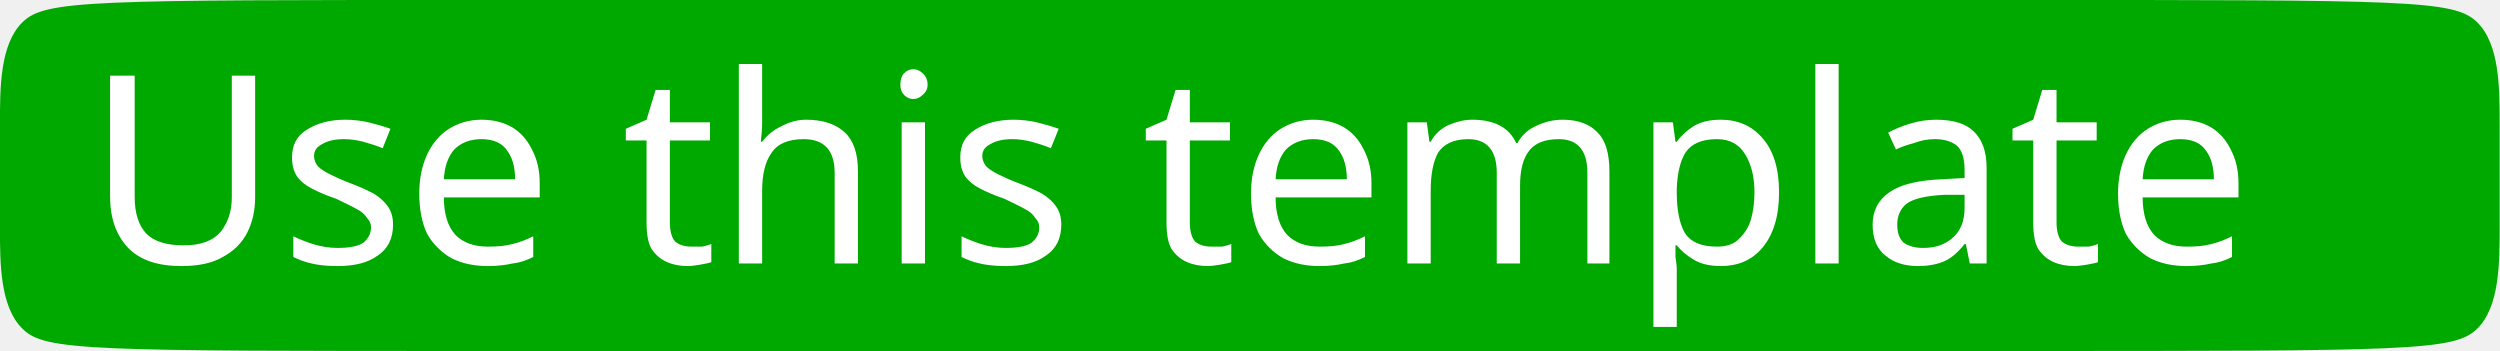
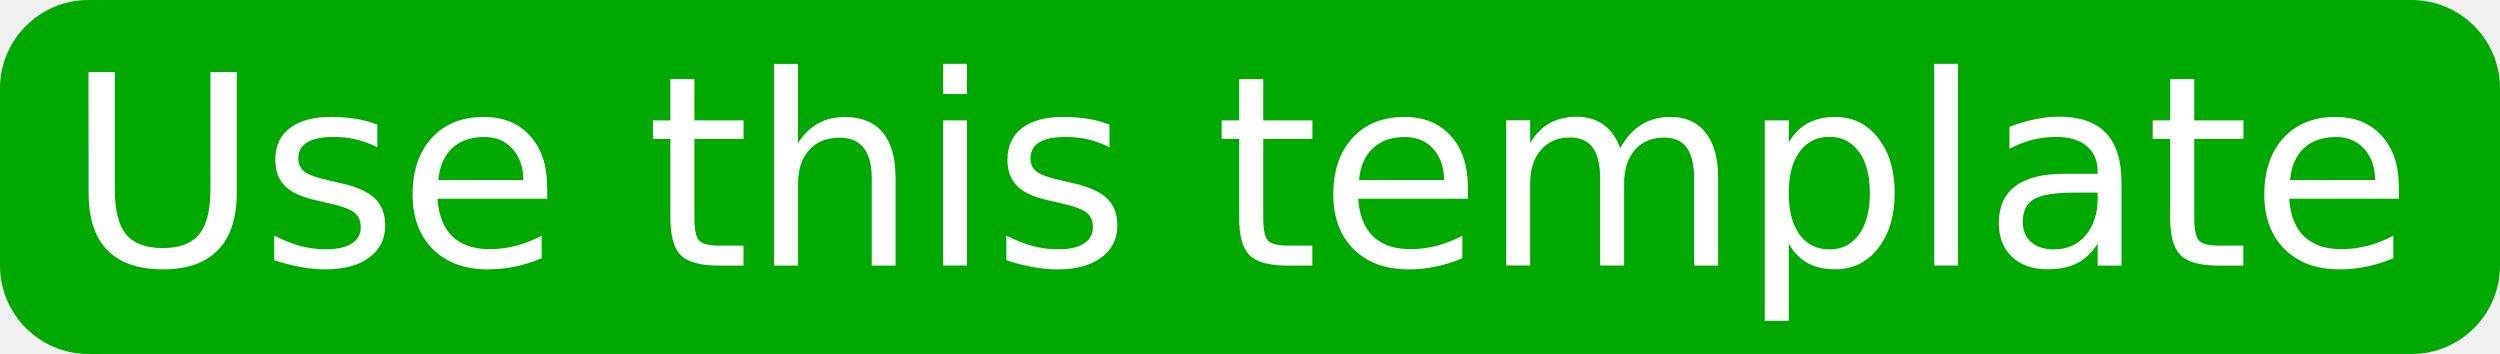
- <svg xmlns="http://www.w3.org/2000/svg" width="114" height="16" viewBox="0 0 30.163 4.233" version="1.1" id="svg8">
+ <svg xmlns="http://www.w3.org/2000/svg" width="113" height="16" viewBox="0 0 29.898 4.233" version="1.1" id="svg8">
  <defs id="defs2">
    </defs>
  <g id="layer2">
-     <path style="fill:#00a900;fill-opacity:1;stroke:#00a900;stroke-width:0;stroke-linecap:butt;stroke-linejoin:miter;stroke-miterlimit:4;stroke-dasharray:none;stroke-opacity:1" d="m -0.129,-3.217 c 0.039,-0.069 0.117,-0.069 0.791,-0.069 0.674,0 1.946,0 2.619,0 0.674,0 0.751,0 0.79,0.069 0.039,0.069 0.039,0.206 0.039,0.321 2.9e-6,0.115 8.6e-6,0.206 8.6e-6,0.321 0,0.115 -5.7e-6,0.252 -0.039,0.321 -0.039,0.069 -0.117,0.069 -0.791,0.069 -0.675,0 -1.943,0 -2.618,0 -0.675,0 -0.753,0 -0.791,-0.069 -0.039,-0.069 -0.039,-0.206 -0.039,-0.321 3e-8,-0.115 3e-8,-0.206 3e-8,-0.321 0,-0.115 0,-0.252 0.039,-0.321 z" id="path826" transform="matrix(7.049897,0,0,3.846631,1.18365,12.63947)" />
+     <rect style="fill:#00a900;fill-opacity:1;stroke:#00a900;stroke-width:0;stroke-miterlimit:4;stroke-dasharray:none;stroke-opacity:1" id="rect862" width="27.781" height="4.233" x="1.058" y="-5.20848e-07" />
+     <circle style="fill:#00a900;fill-opacity:1;stroke:#00a900;stroke-width:0;stroke-miterlimit:4;stroke-dasharray:none;stroke-opacity:1" id="path864" cx="1.058" cy="3.175" r="1.058" />
+     <circle style="fill:#00a900;fill-opacity:1;stroke:#00a900;stroke-width:0;stroke-miterlimit:4;stroke-dasharray:none;stroke-opacity:1" id="path864-7" cx="1.058" cy="1.058" r="1.058" />
+     <rect style="fill:#00a900;fill-opacity:1;stroke:#00a900;stroke-width:0;stroke-miterlimit:4;stroke-dasharray:none;stroke-opacity:1" id="rect882" width="1.323" height="2.117" x="3.7017566e-07" y="1.058" />
+     <circle style="fill:#00a900;fill-opacity:1;stroke:#00a900;stroke-width:0;stroke-miterlimit:4;stroke-dasharray:none;stroke-opacity:1" id="path864-6" cx="28.84" cy="3.175" r="1.058" />
+     <circle style="fill:#00a900;fill-opacity:1;stroke:#00a900;stroke-width:0;stroke-miterlimit:4;stroke-dasharray:none;stroke-opacity:1" id="path864-7-7" cx="28.84" cy="1.058" r="1.058" />
+     <rect style="fill:#00a900;fill-opacity:1;stroke:#00a900;stroke-width:0;stroke-miterlimit:4;stroke-dasharray:none;stroke-opacity:1" id="rect882-3" width="1.323" height="2.117" x="28.575" y="1.058" />
  </g>
  <g id="layer1" transform="translate(0,-292.7667)">
    <text xml:space="preserve" style="font-style:normal;font-weight:normal;font-size:10.583px;line-height:1.25;font-family:sans-serif;letter-spacing:0px;word-spacing:0px;fill:#000000;fill-opacity:1;stroke:none;stroke-width:0.265" x="0.638" y="295.748" id="text12">
      <tspan id="tspan10" x="0.638" y="305.112" style="stroke-width:0.265" />
    </text>
-     <text xml:space="preserve" style="font-style:normal;font-variant:normal;font-weight:normal;font-stretch:normal;font-size:3.175px;line-height:1.25;font-family:sans-serif;-inkscape-font-specification:'sans-serif, Normal';font-variant-ligatures:normal;font-variant-caps:normal;font-variant-numeric:normal;font-feature-settings:normal;text-align:start;letter-spacing:0px;word-spacing:0px;writing-mode:lr-tb;text-anchor:start;fill:#ffffff;fill-opacity:1;stroke:none;stroke-width:0.265" x="1.047" y="295.943" id="text839">
-       <tspan id="tspan837" x="1.047" y="295.943" style="font-style:normal;font-variant:normal;font-weight:normal;font-stretch:normal;font-size:3.175px;font-family:sans-serif;-inkscape-font-specification:'sans-serif, Normal';font-variant-ligatures:normal;font-variant-caps:normal;font-variant-numeric:normal;font-feature-settings:normal;text-align:start;writing-mode:lr-tb;text-anchor:start;fill:#ffffff;fill-opacity:1;stroke-width:0.265">Use this template</tspan>
-     </text>
+     <g aria-label="Use this template" style="font-style:normal;font-variant:normal;font-weight:normal;font-stretch:normal;font-size:3.175px;line-height:1.25;font-family:sans-serif;-inkscape-font-specification:'sans-serif, Normal';font-variant-ligatures:normal;font-variant-caps:normal;font-variant-numeric:normal;font-feature-settings:normal;text-align:start;letter-spacing:0px;word-spacing:0px;writing-mode:lr-tb;text-anchor:start;fill:#ffffff;fill-opacity:1;stroke:none;stroke-width:0.265" id="text839" transform="translate(-0.2645834)">
+       <path d="m 1.323,293.628 h 0.315 v 1.406 q 0,0.372 0.135,0.536 0.135,0.163 0.437,0.163 0.301,0 0.436,-0.163 0.135,-0.164 0.135,-0.536 v -1.406 h 0.315 v 1.445 q 0,0.453 -0.225,0.684 -0.223,0.231 -0.66,0.231 -0.439,0 -0.664,-0.231 -0.223,-0.231 -0.223,-0.684 z" style="font-style:normal;font-variant:normal;font-weight:normal;font-stretch:normal;font-size:3.175px;font-family:sans-serif;-inkscape-font-specification:'sans-serif, Normal';font-variant-ligatures:normal;font-variant-caps:normal;font-variant-numeric:normal;font-feature-settings:normal;text-align:start;writing-mode:lr-tb;text-anchor:start;fill:#ffffff;fill-opacity:1;stroke-width:0.265" id="path831" />
+       <path d="m 4.777,294.258 v 0.27 q -0.121,-0.062 -0.251,-0.093 -0.13,-0.031 -0.27,-0.031 -0.212,0 -0.319,0.065 -0.105,0.065 -0.105,0.195 0,0.099 0.076,0.157 0.076,0.056 0.305,0.107 l 0.098,0.022 q 0.304,0.065 0.431,0.184 0.129,0.118 0.129,0.33 0,0.242 -0.192,0.383 -0.191,0.141 -0.526,0.141 -0.14,0 -0.291,-0.028 -0.15,-0.026 -0.318,-0.081 v -0.295 q 0.158,0.082 0.312,0.124 0.153,0.04 0.304,0.04 0.202,0 0.31,-0.068 0.109,-0.07 0.109,-0.195 0,-0.116 -0.079,-0.178 -0.078,-0.062 -0.343,-0.119 l -0.099,-0.023 q -0.265,-0.056 -0.383,-0.171 -0.118,-0.116 -0.118,-0.318 0,-0.245 0.174,-0.378 0.174,-0.133 0.493,-0.133 0.158,0 0.298,0.023 0.14,0.023 0.257,0.07 z" style="font-style:normal;font-variant:normal;font-weight:normal;font-stretch:normal;font-size:3.175px;font-family:sans-serif;-inkscape-font-specification:'sans-serif, Normal';font-variant-ligatures:normal;font-variant-caps:normal;font-variant-numeric:normal;font-feature-settings:normal;text-align:start;writing-mode:lr-tb;text-anchor:start;fill:#ffffff;fill-opacity:1;stroke-width:0.265" id="path833" />
+       <path d="m 6.809,295.003 v 0.14 h -1.312 q 0.019,0.295 0.177,0.45 0.16,0.153 0.443,0.153 0.164,0 0.318,-0.04 0.155,-0.04 0.307,-0.121 v 0.27 q -0.153,0.065 -0.315,0.099 -0.161,0.034 -0.327,0.034 -0.415,0 -0.659,-0.242 -0.242,-0.242 -0.242,-0.654 0,-0.426 0.229,-0.676 0.231,-0.251 0.622,-0.251 0.35,0 0.553,0.226 0.205,0.225 0.205,0.612 z m -0.285,-0.084 q -0.003,-0.234 -0.132,-0.374 -0.127,-0.14 -0.338,-0.14 -0.239,0 -0.383,0.135 -0.143,0.135 -0.164,0.38 z" style="font-style:normal;font-variant:normal;font-weight:normal;font-stretch:normal;font-size:3.175px;font-family:sans-serif;-inkscape-font-specification:'sans-serif, Normal';font-variant-ligatures:normal;font-variant-caps:normal;font-variant-numeric:normal;font-feature-settings:normal;text-align:start;writing-mode:lr-tb;text-anchor:start;fill:#ffffff;fill-opacity:1;stroke-width:0.265" id="path835" />
+       <path d="m 8.569,293.713 v 0.493 h 0.588 v 0.222 h -0.588 v 0.943 q 0,0.212 0.057,0.273 0.059,0.06 0.237,0.06 h 0.293 v 0.239 H 8.864 q -0.33,0 -0.456,-0.122 -0.126,-0.124 -0.126,-0.45 v -0.943 H 8.073 v -0.222 h 0.209 v -0.493 z" style="font-style:normal;font-variant:normal;font-weight:normal;font-stretch:normal;font-size:3.175px;font-family:sans-serif;-inkscape-font-specification:'sans-serif, Normal';font-variant-ligatures:normal;font-variant-caps:normal;font-variant-numeric:normal;font-feature-settings:normal;text-align:start;writing-mode:lr-tb;text-anchor:start;fill:#ffffff;fill-opacity:1;stroke-width:0.265" id="path837" />
+       <path d="m 10.975,294.895 v 1.048 h -0.285 v -1.039 q 0,-0.246 -0.096,-0.369 -0.096,-0.122 -0.288,-0.122 -0.231,0 -0.364,0.147 -0.133,0.147 -0.133,0.402 v 0.981 H 9.521 v -2.412 h 0.287 v 0.946 q 0.102,-0.157 0.24,-0.234 0.14,-0.077 0.321,-0.077 0.299,0 0.453,0.186 0.153,0.184 0.153,0.544 z" style="font-style:normal;font-variant:normal;font-weight:normal;font-stretch:normal;font-size:3.175px;font-family:sans-serif;-inkscape-font-specification:'sans-serif, Normal';font-variant-ligatures:normal;font-variant-caps:normal;font-variant-numeric:normal;font-feature-settings:normal;text-align:start;writing-mode:lr-tb;text-anchor:start;fill:#ffffff;fill-opacity:1;stroke-width:0.265" id="path839" />
+       <path d="m 11.544,294.206 h 0.285 v 1.736 h -0.285 z m 0,-0.676 h 0.285 v 0.361 h -0.285 z" style="font-style:normal;font-variant:normal;font-weight:normal;font-stretch:normal;font-size:3.175px;font-family:sans-serif;-inkscape-font-specification:'sans-serif, Normal';font-variant-ligatures:normal;font-variant-caps:normal;font-variant-numeric:normal;font-feature-settings:normal;text-align:start;writing-mode:lr-tb;text-anchor:start;fill:#ffffff;fill-opacity:1;stroke-width:0.265" id="path841" />
+       <path d="m 13.533,294.258 v 0.27 q -0.121,-0.062 -0.251,-0.093 -0.13,-0.031 -0.27,-0.031 -0.212,0 -0.319,0.065 -0.105,0.065 -0.105,0.195 0,0.099 0.076,0.157 0.076,0.056 0.305,0.107 l 0.098,0.022 q 0.304,0.065 0.431,0.184 0.129,0.118 0.129,0.33 0,0.242 -0.192,0.383 -0.191,0.141 -0.526,0.141 -0.14,0 -0.291,-0.028 -0.15,-0.026 -0.318,-0.081 v -0.295 q 0.158,0.082 0.312,0.124 0.153,0.04 0.304,0.04 0.202,0 0.31,-0.068 0.109,-0.07 0.109,-0.195 0,-0.116 -0.079,-0.178 -0.078,-0.062 -0.343,-0.119 l -0.099,-0.023 q -0.265,-0.056 -0.383,-0.171 -0.118,-0.116 -0.118,-0.318 0,-0.245 0.174,-0.378 0.174,-0.133 0.493,-0.133 0.158,0 0.298,0.023 0.14,0.023 0.257,0.07 z" style="font-style:normal;font-variant:normal;font-weight:normal;font-stretch:normal;font-size:3.175px;font-family:sans-serif;-inkscape-font-specification:'sans-serif, Normal';font-variant-ligatures:normal;font-variant-caps:normal;font-variant-numeric:normal;font-feature-settings:normal;text-align:start;writing-mode:lr-tb;text-anchor:start;fill:#ffffff;fill-opacity:1;stroke-width:0.265" id="path843" />
+       <path d="m 15.372,293.713 v 0.493 h 0.588 v 0.222 h -0.588 v 0.943 q 0,0.212 0.057,0.273 0.059,0.06 0.237,0.06 h 0.293 v 0.239 h -0.293 q -0.33,0 -0.456,-0.122 -0.126,-0.124 -0.126,-0.45 v -0.943 h -0.209 v -0.222 h 0.209 v -0.493 z" style="font-style:normal;font-variant:normal;font-weight:normal;font-stretch:normal;font-size:3.175px;font-family:sans-serif;-inkscape-font-specification:'sans-serif, Normal';font-variant-ligatures:normal;font-variant-caps:normal;font-variant-numeric:normal;font-feature-settings:normal;text-align:start;writing-mode:lr-tb;text-anchor:start;fill:#ffffff;fill-opacity:1;stroke-width:0.265" id="path845" />
+       <path d="m 17.82,295.003 v 0.14 h -1.312 q 0.019,0.295 0.177,0.45 0.16,0.153 0.443,0.153 0.164,0 0.318,-0.04 0.155,-0.04 0.307,-0.121 v 0.27 q -0.153,0.065 -0.315,0.099 -0.161,0.034 -0.327,0.034 -0.415,0 -0.659,-0.242 -0.242,-0.242 -0.242,-0.654 0,-0.426 0.229,-0.676 0.231,-0.251 0.622,-0.251 0.35,0 0.553,0.226 0.205,0.225 0.205,0.612 z m -0.285,-0.084 q -0.003,-0.234 -0.132,-0.374 -0.127,-0.14 -0.338,-0.14 -0.239,0 -0.383,0.135 -0.143,0.135 -0.164,0.38 z" style="font-style:normal;font-variant:normal;font-weight:normal;font-stretch:normal;font-size:3.175px;font-family:sans-serif;-inkscape-font-specification:'sans-serif, Normal';font-variant-ligatures:normal;font-variant-caps:normal;font-variant-numeric:normal;font-feature-settings:normal;text-align:start;writing-mode:lr-tb;text-anchor:start;fill:#ffffff;fill-opacity:1;stroke-width:0.265" id="path847" />
+       <path d="m 19.64,294.54 q 0.107,-0.192 0.256,-0.284 0.149,-0.091 0.35,-0.091 0.271,0 0.419,0.191 0.147,0.189 0.147,0.539 v 1.048 h -0.287 v -1.039 q 0,-0.25 -0.088,-0.371 -0.088,-0.121 -0.27,-0.121 -0.222,0 -0.35,0.147 -0.129,0.147 -0.129,0.402 v 0.981 h -0.287 v -1.039 q 0,-0.251 -0.088,-0.371 -0.088,-0.121 -0.273,-0.121 -0.219,0 -0.347,0.149 -0.129,0.147 -0.129,0.4 v 0.981 h -0.287 v -1.736 h 0.287 v 0.27 q 0.098,-0.16 0.234,-0.236 0.136,-0.076 0.324,-0.076 0.189,0 0.321,0.096 0.133,0.096 0.197,0.279 z" style="font-style:normal;font-variant:normal;font-weight:normal;font-stretch:normal;font-size:3.175px;font-family:sans-serif;-inkscape-font-specification:'sans-serif, Normal';font-variant-ligatures:normal;font-variant-caps:normal;font-variant-numeric:normal;font-feature-settings:normal;text-align:start;writing-mode:lr-tb;text-anchor:start;fill:#ffffff;fill-opacity:1;stroke-width:0.265" id="path849" />
+       <path d="m 21.657,295.682 v 0.921 h -0.287 v -2.397 h 0.287 v 0.264 q 0.09,-0.155 0.226,-0.229 0.138,-0.076 0.329,-0.076 0.316,0 0.513,0.251 0.198,0.251 0.198,0.66 0,0.409 -0.198,0.66 -0.197,0.251 -0.513,0.251 -0.191,0 -0.329,-0.074 -0.136,-0.076 -0.226,-0.231 z m 0.97,-0.606 q 0,-0.315 -0.13,-0.493 -0.129,-0.18 -0.355,-0.18 -0.226,0 -0.357,0.18 -0.129,0.178 -0.129,0.493 0,0.315 0.129,0.495 0.13,0.178 0.357,0.178 0.226,0 0.355,-0.178 0.13,-0.18 0.13,-0.495 z" style="font-style:normal;font-variant:normal;font-weight:normal;font-stretch:normal;font-size:3.175px;font-family:sans-serif;-inkscape-font-specification:'sans-serif, Normal';font-variant-ligatures:normal;font-variant-caps:normal;font-variant-numeric:normal;font-feature-settings:normal;text-align:start;writing-mode:lr-tb;text-anchor:start;fill:#ffffff;fill-opacity:1;stroke-width:0.265" id="path851" />
+       <path d="m 23.396,293.53 h 0.285 v 2.412 h -0.285 z" style="font-style:normal;font-variant:normal;font-weight:normal;font-stretch:normal;font-size:3.175px;font-family:sans-serif;-inkscape-font-specification:'sans-serif, Normal';font-variant-ligatures:normal;font-variant-caps:normal;font-variant-numeric:normal;font-feature-settings:normal;text-align:start;writing-mode:lr-tb;text-anchor:start;fill:#ffffff;fill-opacity:1;stroke-width:0.265" id="path853" />
+       <path d="m 25.067,295.07 q -0.346,0 -0.479,0.079 -0.133,0.079 -0.133,0.27 0,0.152 0.099,0.242 0.101,0.088 0.273,0.088 0.237,0 0.38,-0.167 0.144,-0.169 0.144,-0.448 v -0.064 z m 0.569,-0.118 v 0.991 h -0.285 v -0.264 q -0.098,0.158 -0.243,0.234 -0.146,0.074 -0.357,0.074 -0.267,0 -0.425,-0.149 -0.157,-0.15 -0.157,-0.402 0,-0.293 0.195,-0.442 0.197,-0.149 0.586,-0.149 h 0.4 v -0.028 q 0,-0.197 -0.13,-0.304 -0.129,-0.109 -0.363,-0.109 -0.149,0 -0.29,0.036 -0.141,0.036 -0.271,0.107 v -0.264 q 0.157,-0.06 0.304,-0.09 0.147,-0.031 0.287,-0.031 0.377,0 0.563,0.195 0.186,0.195 0.186,0.592 z" style="font-style:normal;font-variant:normal;font-weight:normal;font-stretch:normal;font-size:3.175px;font-family:sans-serif;-inkscape-font-specification:'sans-serif, Normal';font-variant-ligatures:normal;font-variant-caps:normal;font-variant-numeric:normal;font-feature-settings:normal;text-align:start;writing-mode:lr-tb;text-anchor:start;fill:#ffffff;fill-opacity:1;stroke-width:0.265" id="path855" />
+       <path d="m 26.506,293.713 v 0.493 h 0.588 v 0.222 h -0.588 v 0.943 q 0,0.212 0.057,0.273 0.059,0.06 0.237,0.06 h 0.293 v 0.239 h -0.293 q -0.33,0 -0.456,-0.122 -0.126,-0.124 -0.126,-0.45 v -0.943 h -0.209 v -0.222 h 0.209 v -0.493 z" style="font-style:normal;font-variant:normal;font-weight:normal;font-stretch:normal;font-size:3.175px;font-family:sans-serif;-inkscape-font-specification:'sans-serif, Normal';font-variant-ligatures:normal;font-variant-caps:normal;font-variant-numeric:normal;font-feature-settings:normal;text-align:start;writing-mode:lr-tb;text-anchor:start;fill:#ffffff;fill-opacity:1;stroke-width:0.265" id="path857" />
+       <path d="m 28.954,295.003 v 0.14 h -1.312 q 0.019,0.295 0.177,0.45 0.16,0.153 0.443,0.153 0.164,0 0.318,-0.04 0.155,-0.04 0.307,-0.121 v 0.27 q -0.153,0.065 -0.315,0.099 -0.161,0.034 -0.327,0.034 -0.415,0 -0.659,-0.242 -0.242,-0.242 -0.242,-0.654 0,-0.426 0.229,-0.676 0.231,-0.251 0.622,-0.251 0.35,0 0.553,0.226 0.205,0.225 0.205,0.612 z m -0.285,-0.084 q -0.003,-0.234 -0.132,-0.374 -0.127,-0.14 -0.338,-0.14 -0.239,0 -0.383,0.135 -0.143,0.135 -0.164,0.38 z" style="font-style:normal;font-variant:normal;font-weight:normal;font-stretch:normal;font-size:3.175px;font-family:sans-serif;-inkscape-font-specification:'sans-serif, Normal';font-variant-ligatures:normal;font-variant-caps:normal;font-variant-numeric:normal;font-feature-settings:normal;text-align:start;writing-mode:lr-tb;text-anchor:start;fill:#ffffff;fill-opacity:1;stroke-width:0.265" id="path859" />
+     </g>
  </g>
</svg>
